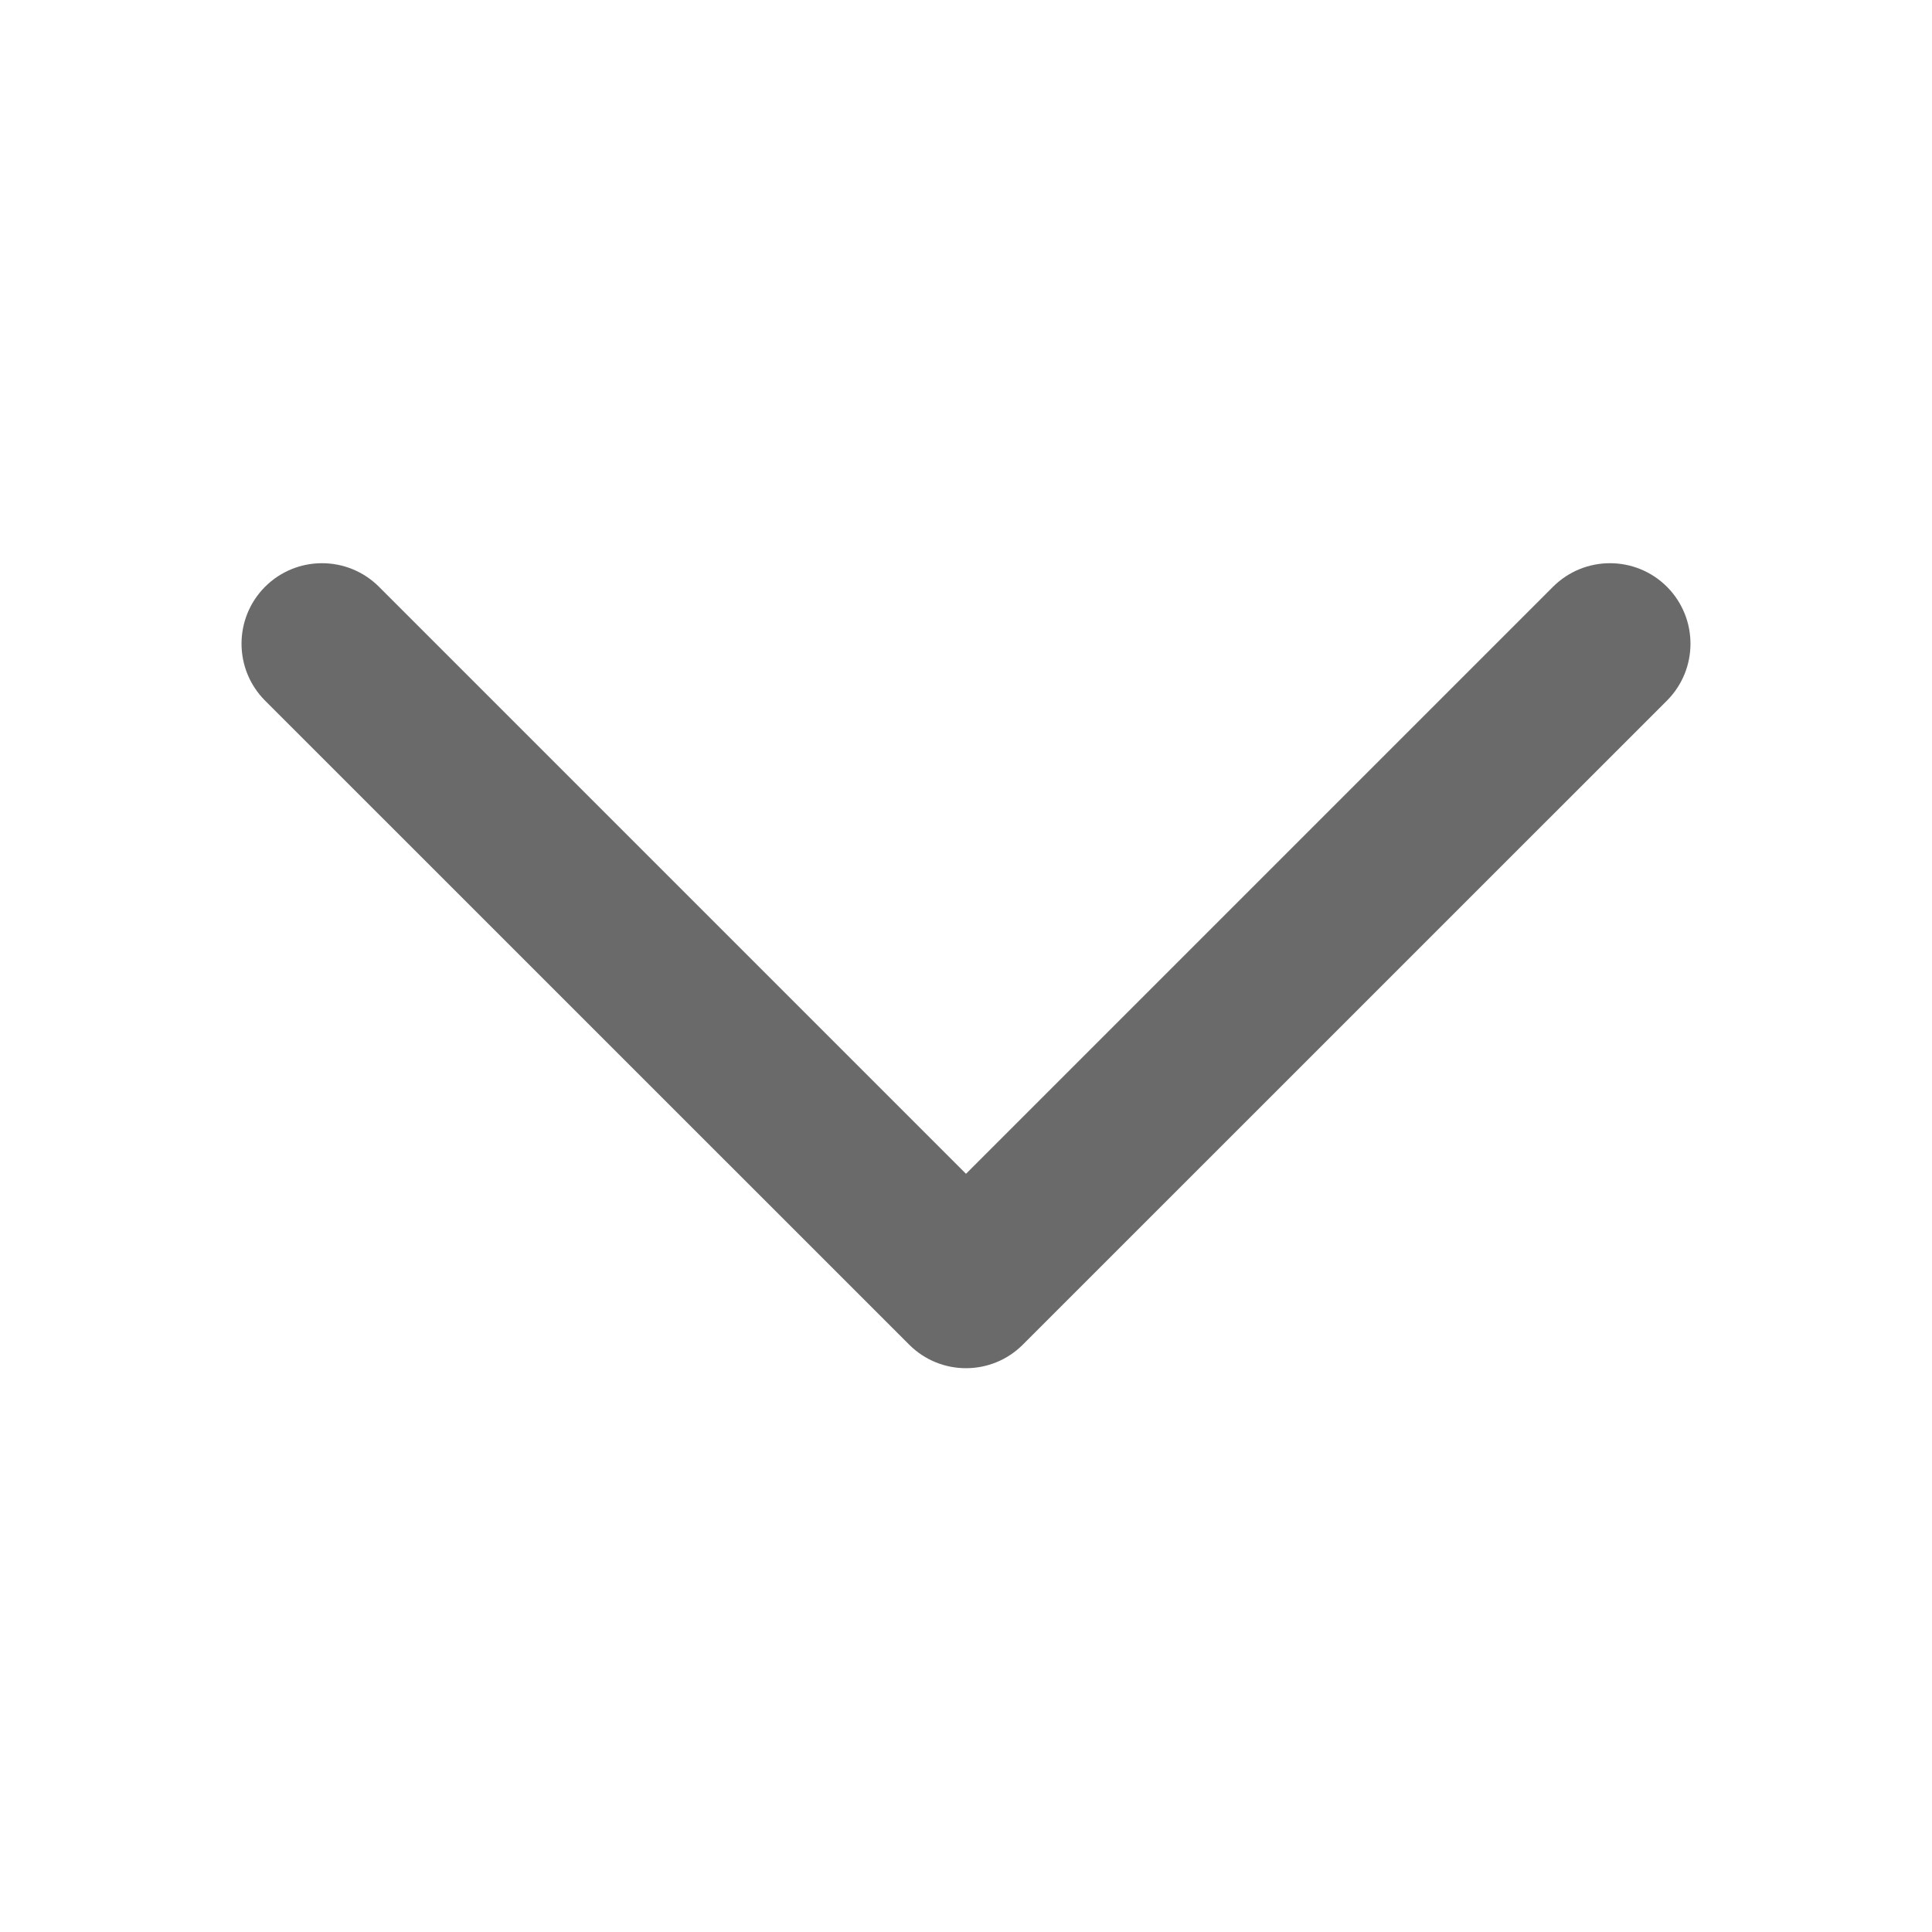
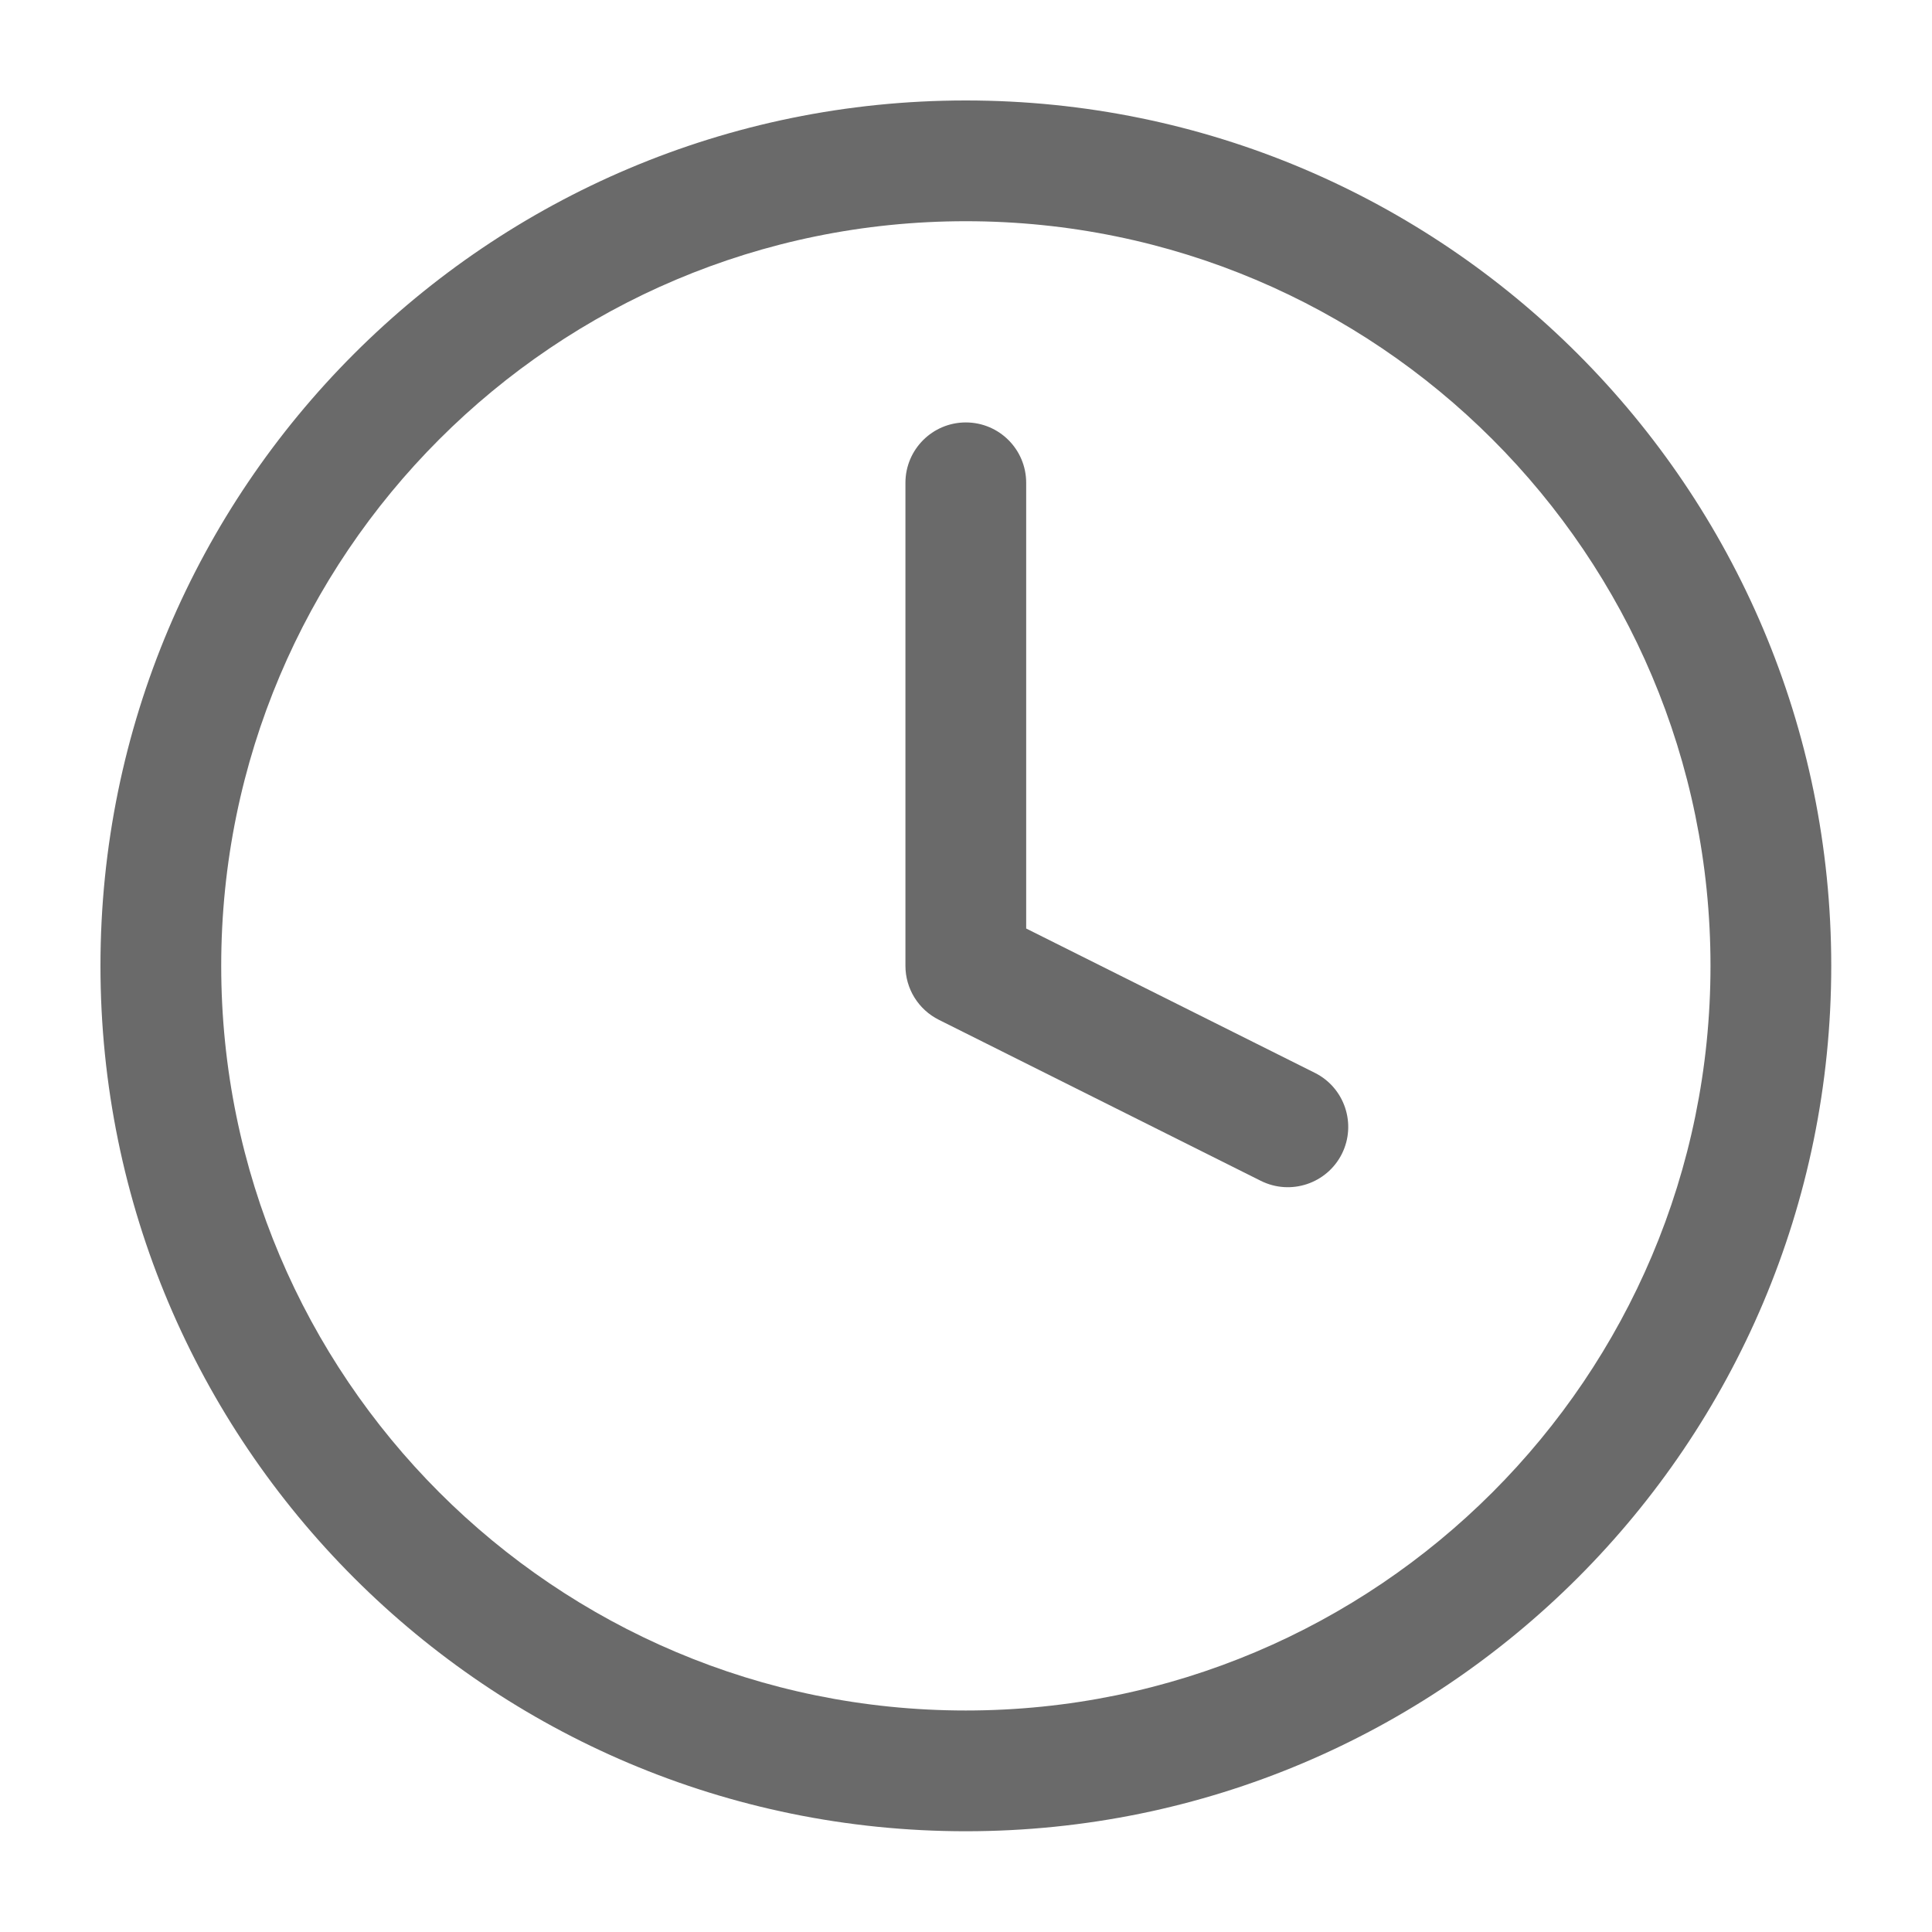
<svg xmlns="http://www.w3.org/2000/svg" width="20" height="20" viewBox="0 0 20 20">
  <g transform="translate(0 0)">
-     <g transform="translate(2.5 5.83)">
-       <path d="M1.423 0.244C1.097 -0.081 0.57 -0.081 0.244 0.244C-0.081 0.57 -0.081 1.097 0.244 1.423L6.911 8.089C7.236 8.415 7.764 8.415 8.089 8.089L14.756 1.423C15.081 1.097 15.081 0.57 14.756 0.244C14.43 -0.081 13.903 -0.081 13.577 0.244L7.5 6.321L1.423 0.244Z" fill="#6A6A6A" fill-rule="evenodd" />
+     <g transform="translate(0 0)">
+       <g transform="translate(1.04 1.04)">
+         <path d="M1.25 8.958C1.25 4.701 4.701 1.25 8.958 1.25C13.216 1.25 16.667 4.701 16.667 8.958C16.667 13.216 13.216 16.667 8.958 16.667C4.701 16.667 1.25 13.216 1.25 8.958Z M8.958 0C4.011 0 0 4.011 0 8.958C0 13.906 4.011 17.917 8.958 17.917C13.906 17.917 17.917 13.906 17.917 8.958C17.917 4.011 13.906 0 8.958 0Z M9.583 3.958C9.583 3.613 9.304 3.333 8.958 3.333C8.613 3.333 8.333 3.613 8.333 3.958L8.333 8.958C8.333 9.195 8.467 9.411 8.679 9.517L12.012 11.184C12.321 11.338 12.696 11.213 12.851 10.905C13.005 10.596 12.88 10.22 12.571 10.066L9.583 8.572L9.583 3.958Z" fill="#6A6A6A" fill-rule="evenodd" />
+       </g>
    </g>
  </g>
</svg>
